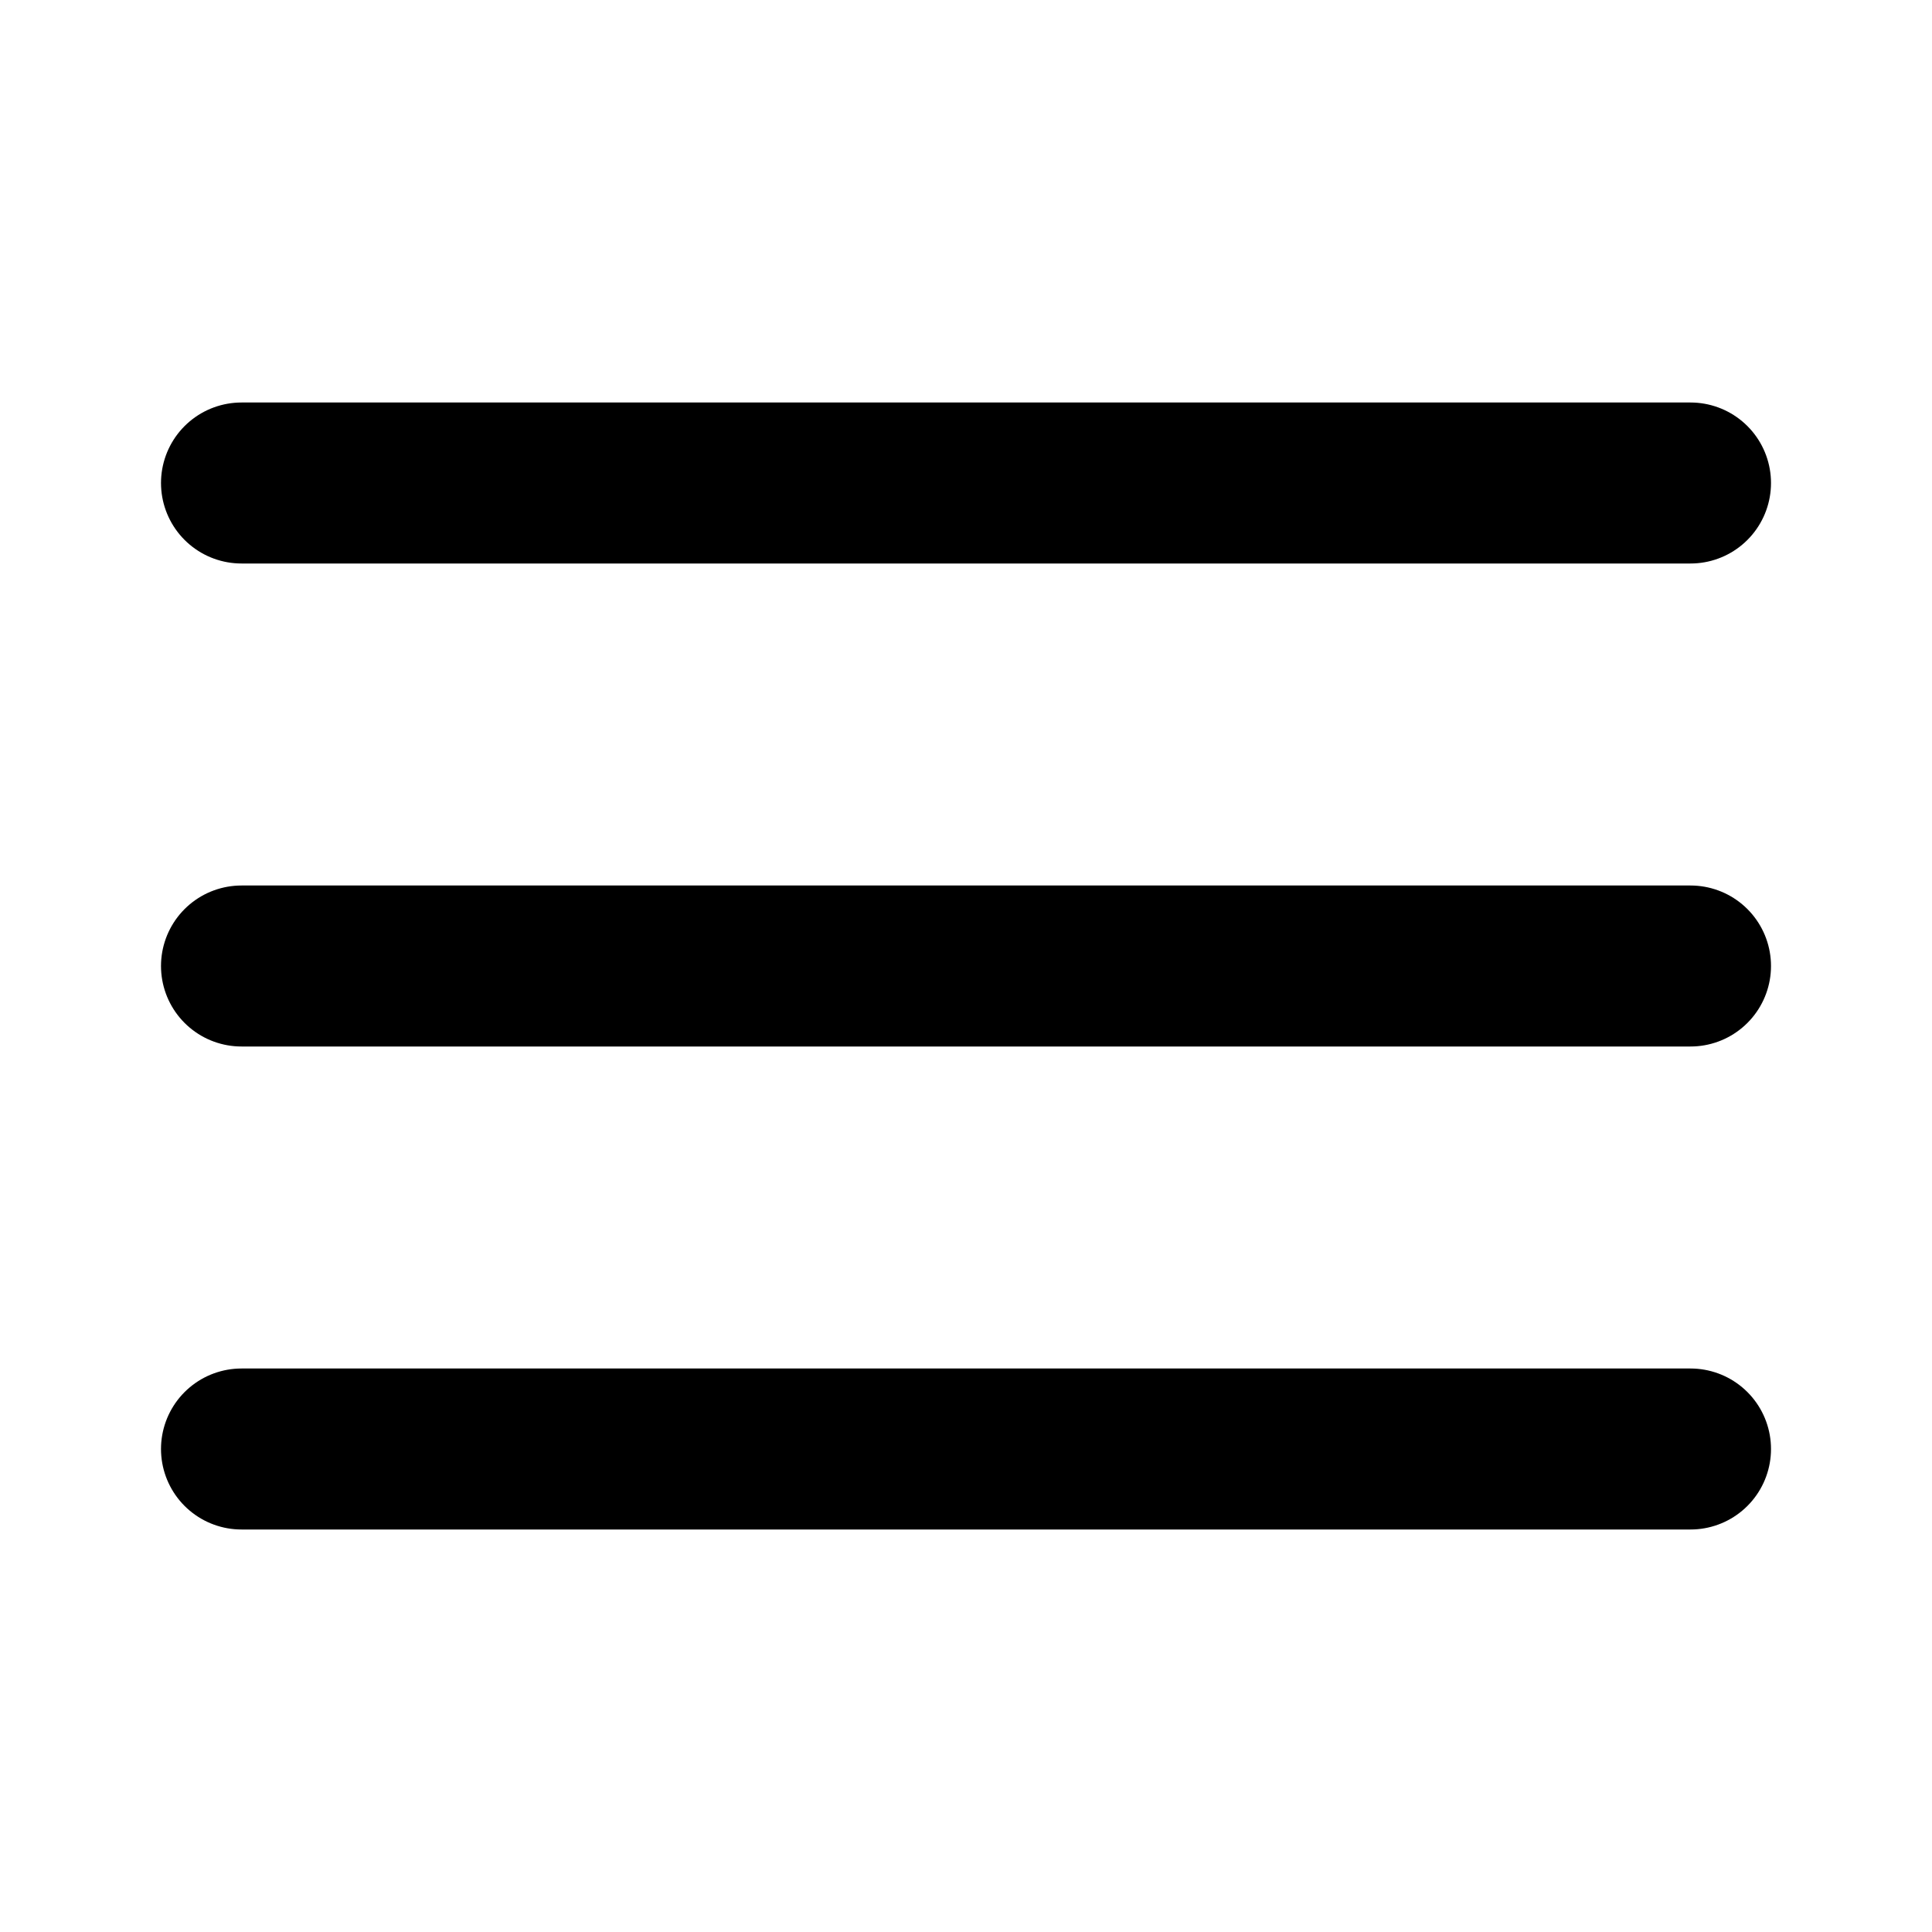
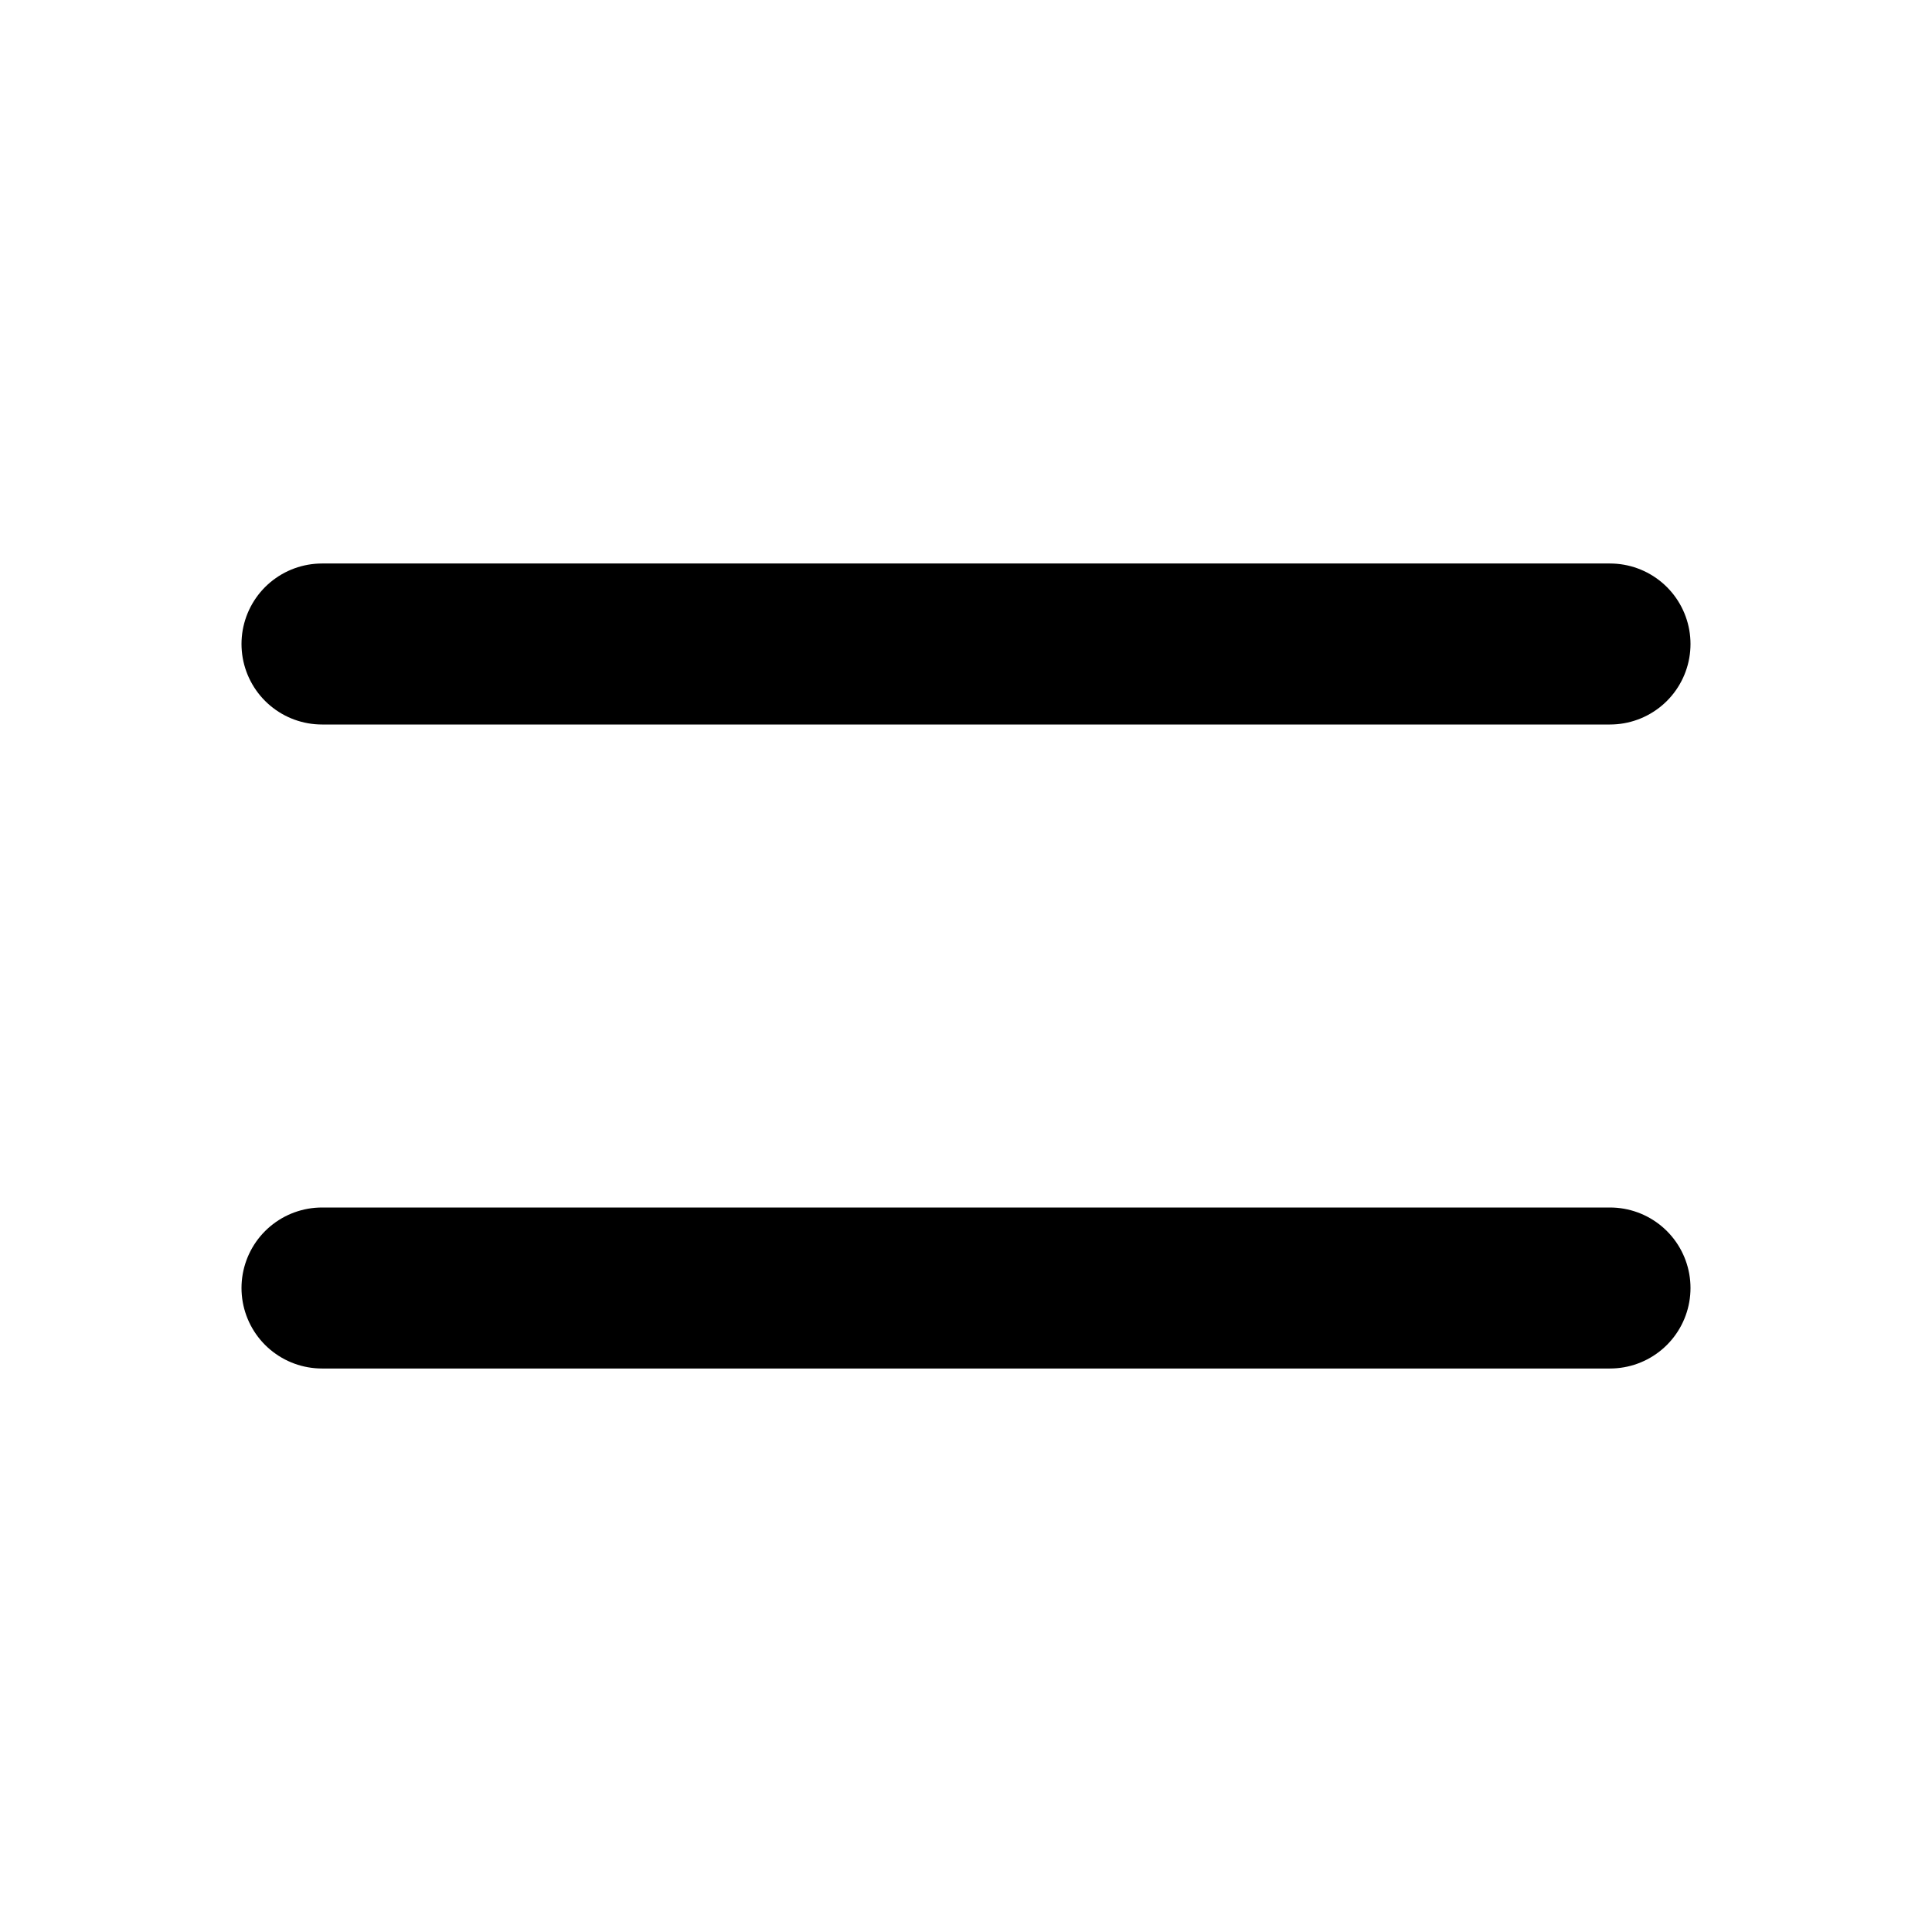
- <svg xmlns="http://www.w3.org/2000/svg" width="24" height="24" viewBox="0 0 24 24" fill="none" stroke="currentColor" stroke-width="2" stroke-linecap="round" stroke-linejoin="round" class="feather feather-menu">
-   <line x1="3" y1="12" x2="21" y2="12" />
-   <line x1="3" y1="6" x2="21" y2="6" />
-   <line x1="3" y1="18" x2="21" y2="18" />
+ <svg xmlns="http://www.w3.org/2000/svg" fill="none" stroke="currentColor" viewBox="0 0 24 24" width="24" height="24">
+   <path stroke-linecap="round" stroke-linejoin="round" stroke-width="2" d="M4 8h16M4 16h16" />
</svg>
